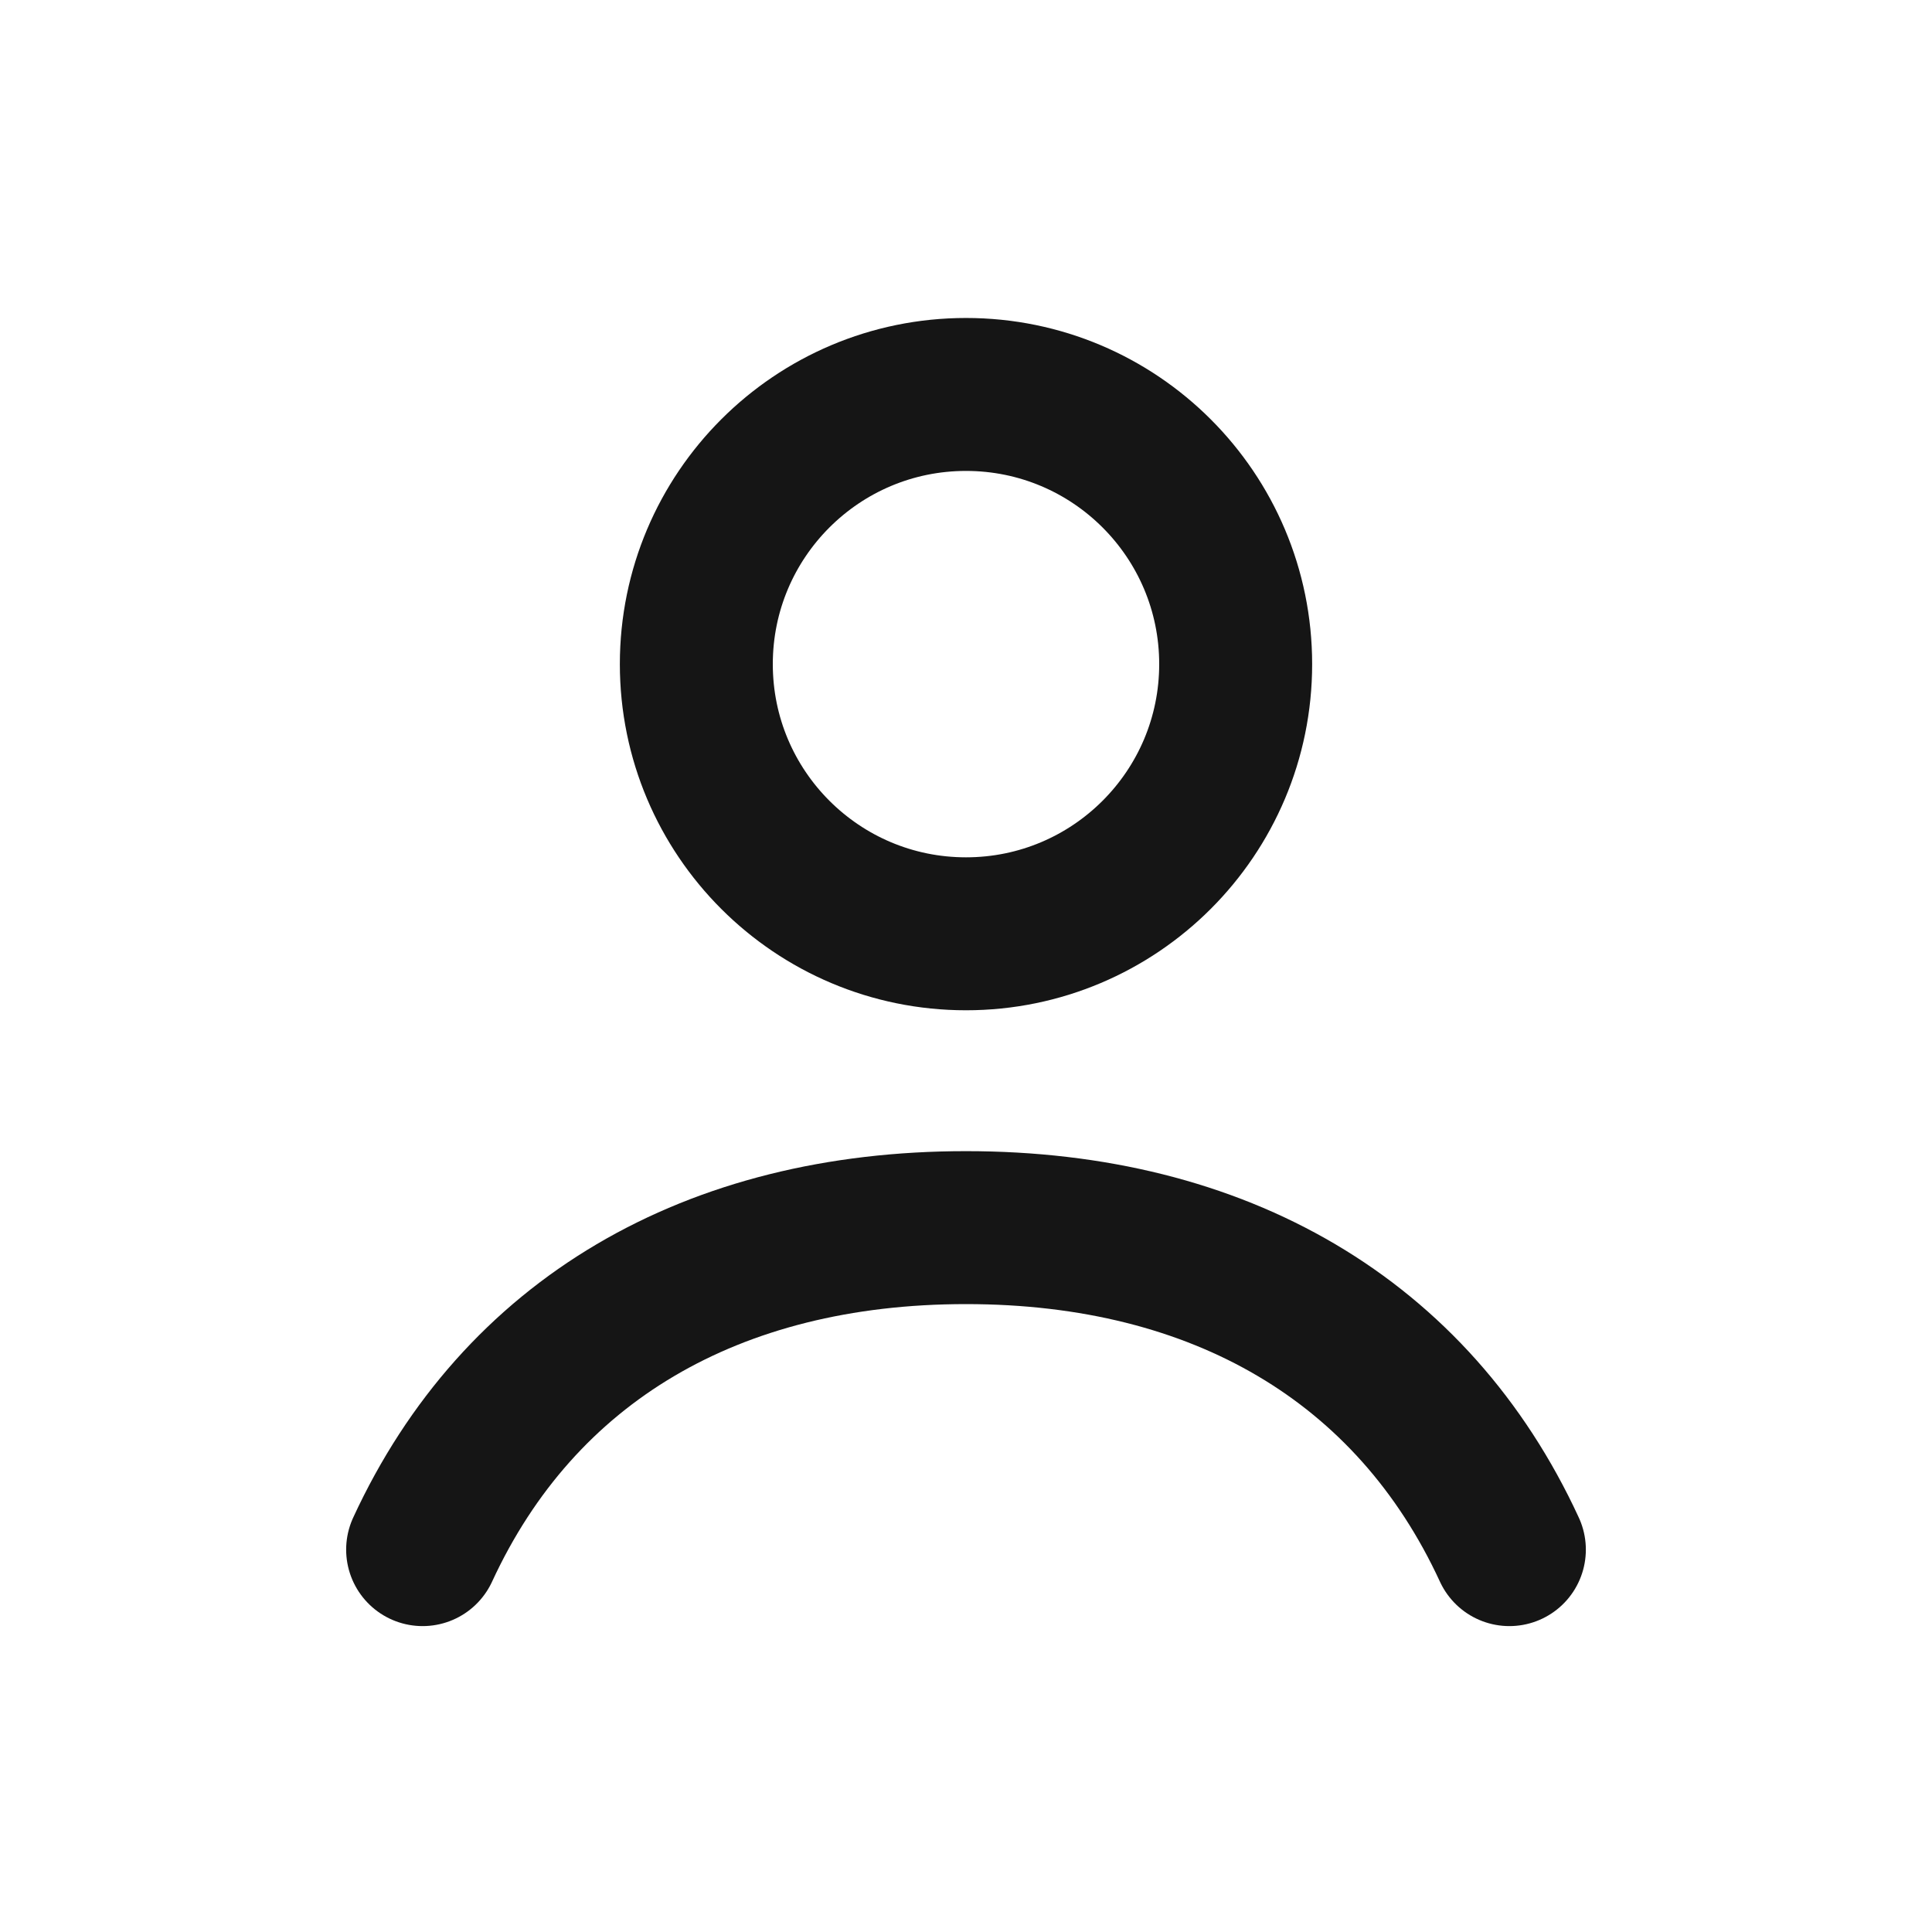
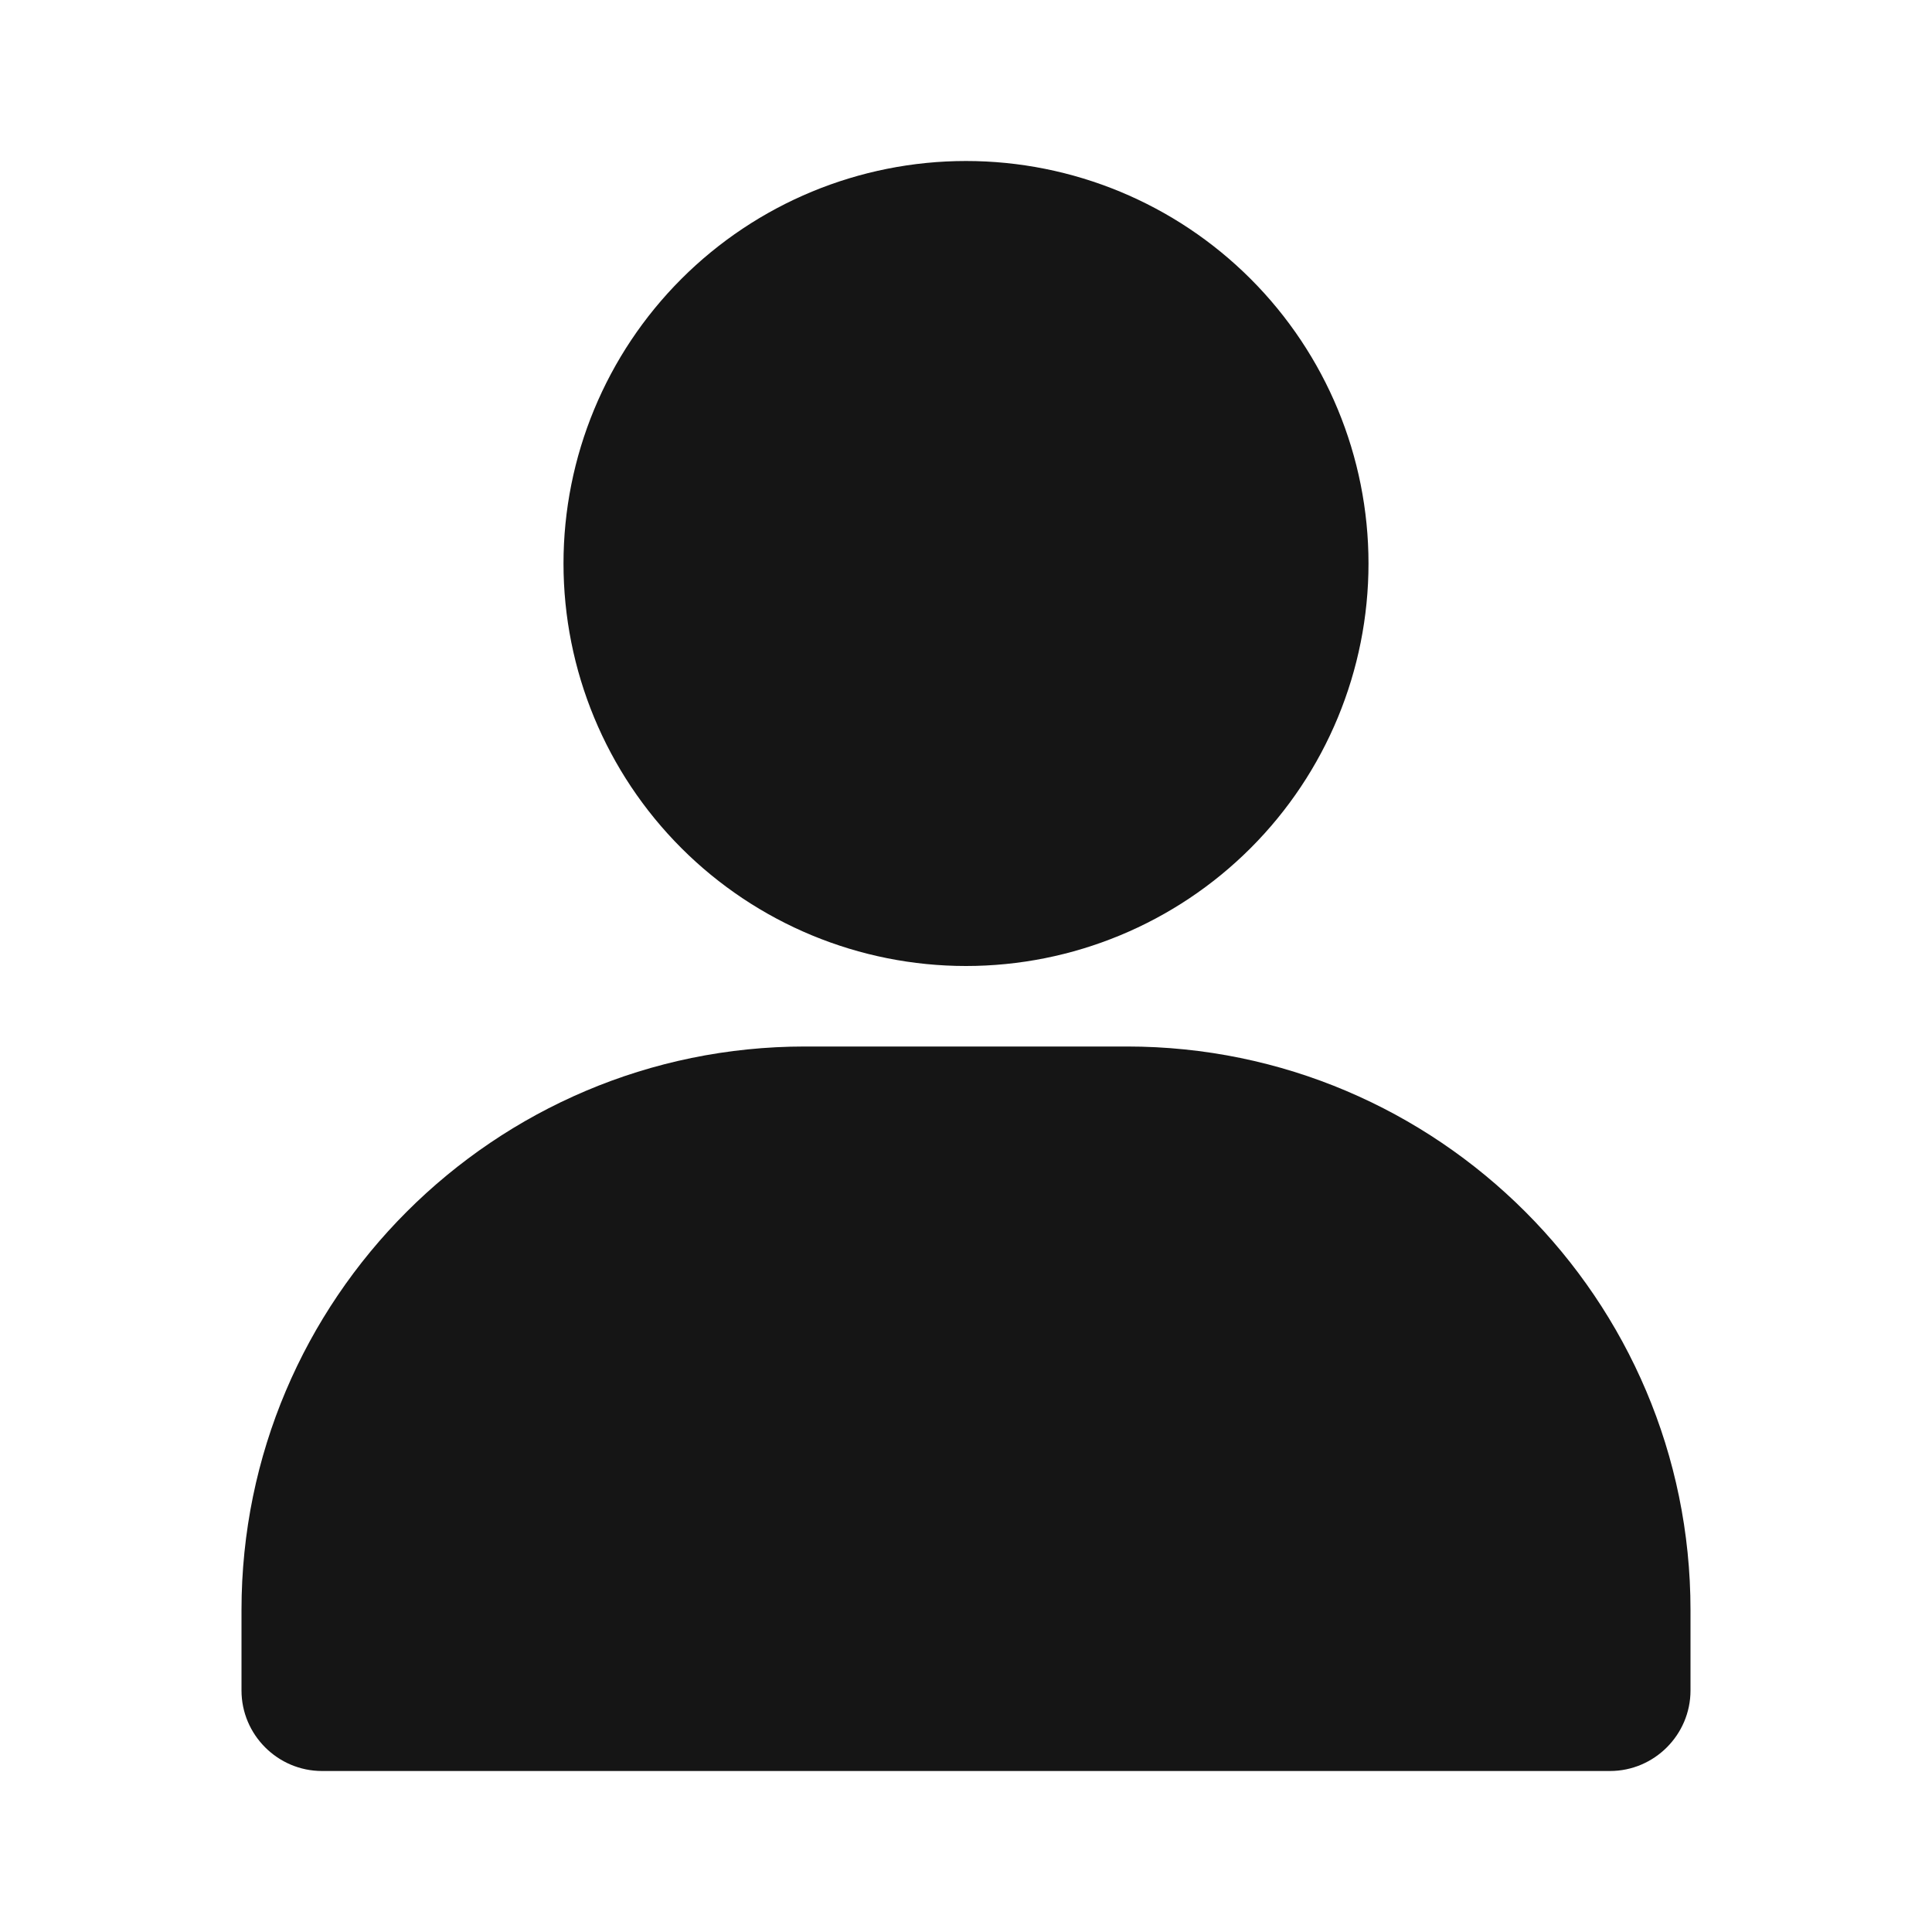
- <svg xmlns="http://www.w3.org/2000/svg" width="24" height="24" viewBox="0 0 24 24" fill="none">
-   <circle cx="12" cy="8.25" r="3.35" stroke="#151515" stroke-width="1.9" />
-   <path d="M5.25 19.25C6.45 16.65 8.85 15.25 12 15.25C15.15 15.25 17.55 16.65 18.75 19.25" stroke="#151515" stroke-width="1.9" stroke-linecap="round" />
+ <svg xmlns="http://www.w3.org/2000/svg" width="48" height="48" viewBox="0 0 48 48" fill="none">
+   <path d="M24 4C21.348 4 18.804 5.054 16.929 6.929C15.054 8.804 14 11.348 14 14C14 16.652 15.054 19.196 16.929 21.071C18.804 22.946 21.348 24 24 24C26.652 24 29.196 22.946 31.071 21.071C32.946 19.196 34 16.652 34 14C34 11.348 32.946 8.804 31.071 6.929C29.196 5.054 26.652 4 24 4ZM8 44H40C41.1 44 42 43.1 42 42V40C42 32.28 35.72 26 28 26H20C12.28 26 6 32.28 6 40V42C6 43.1 6.9 44 8 44Z" fill="#151515" />
</svg>
